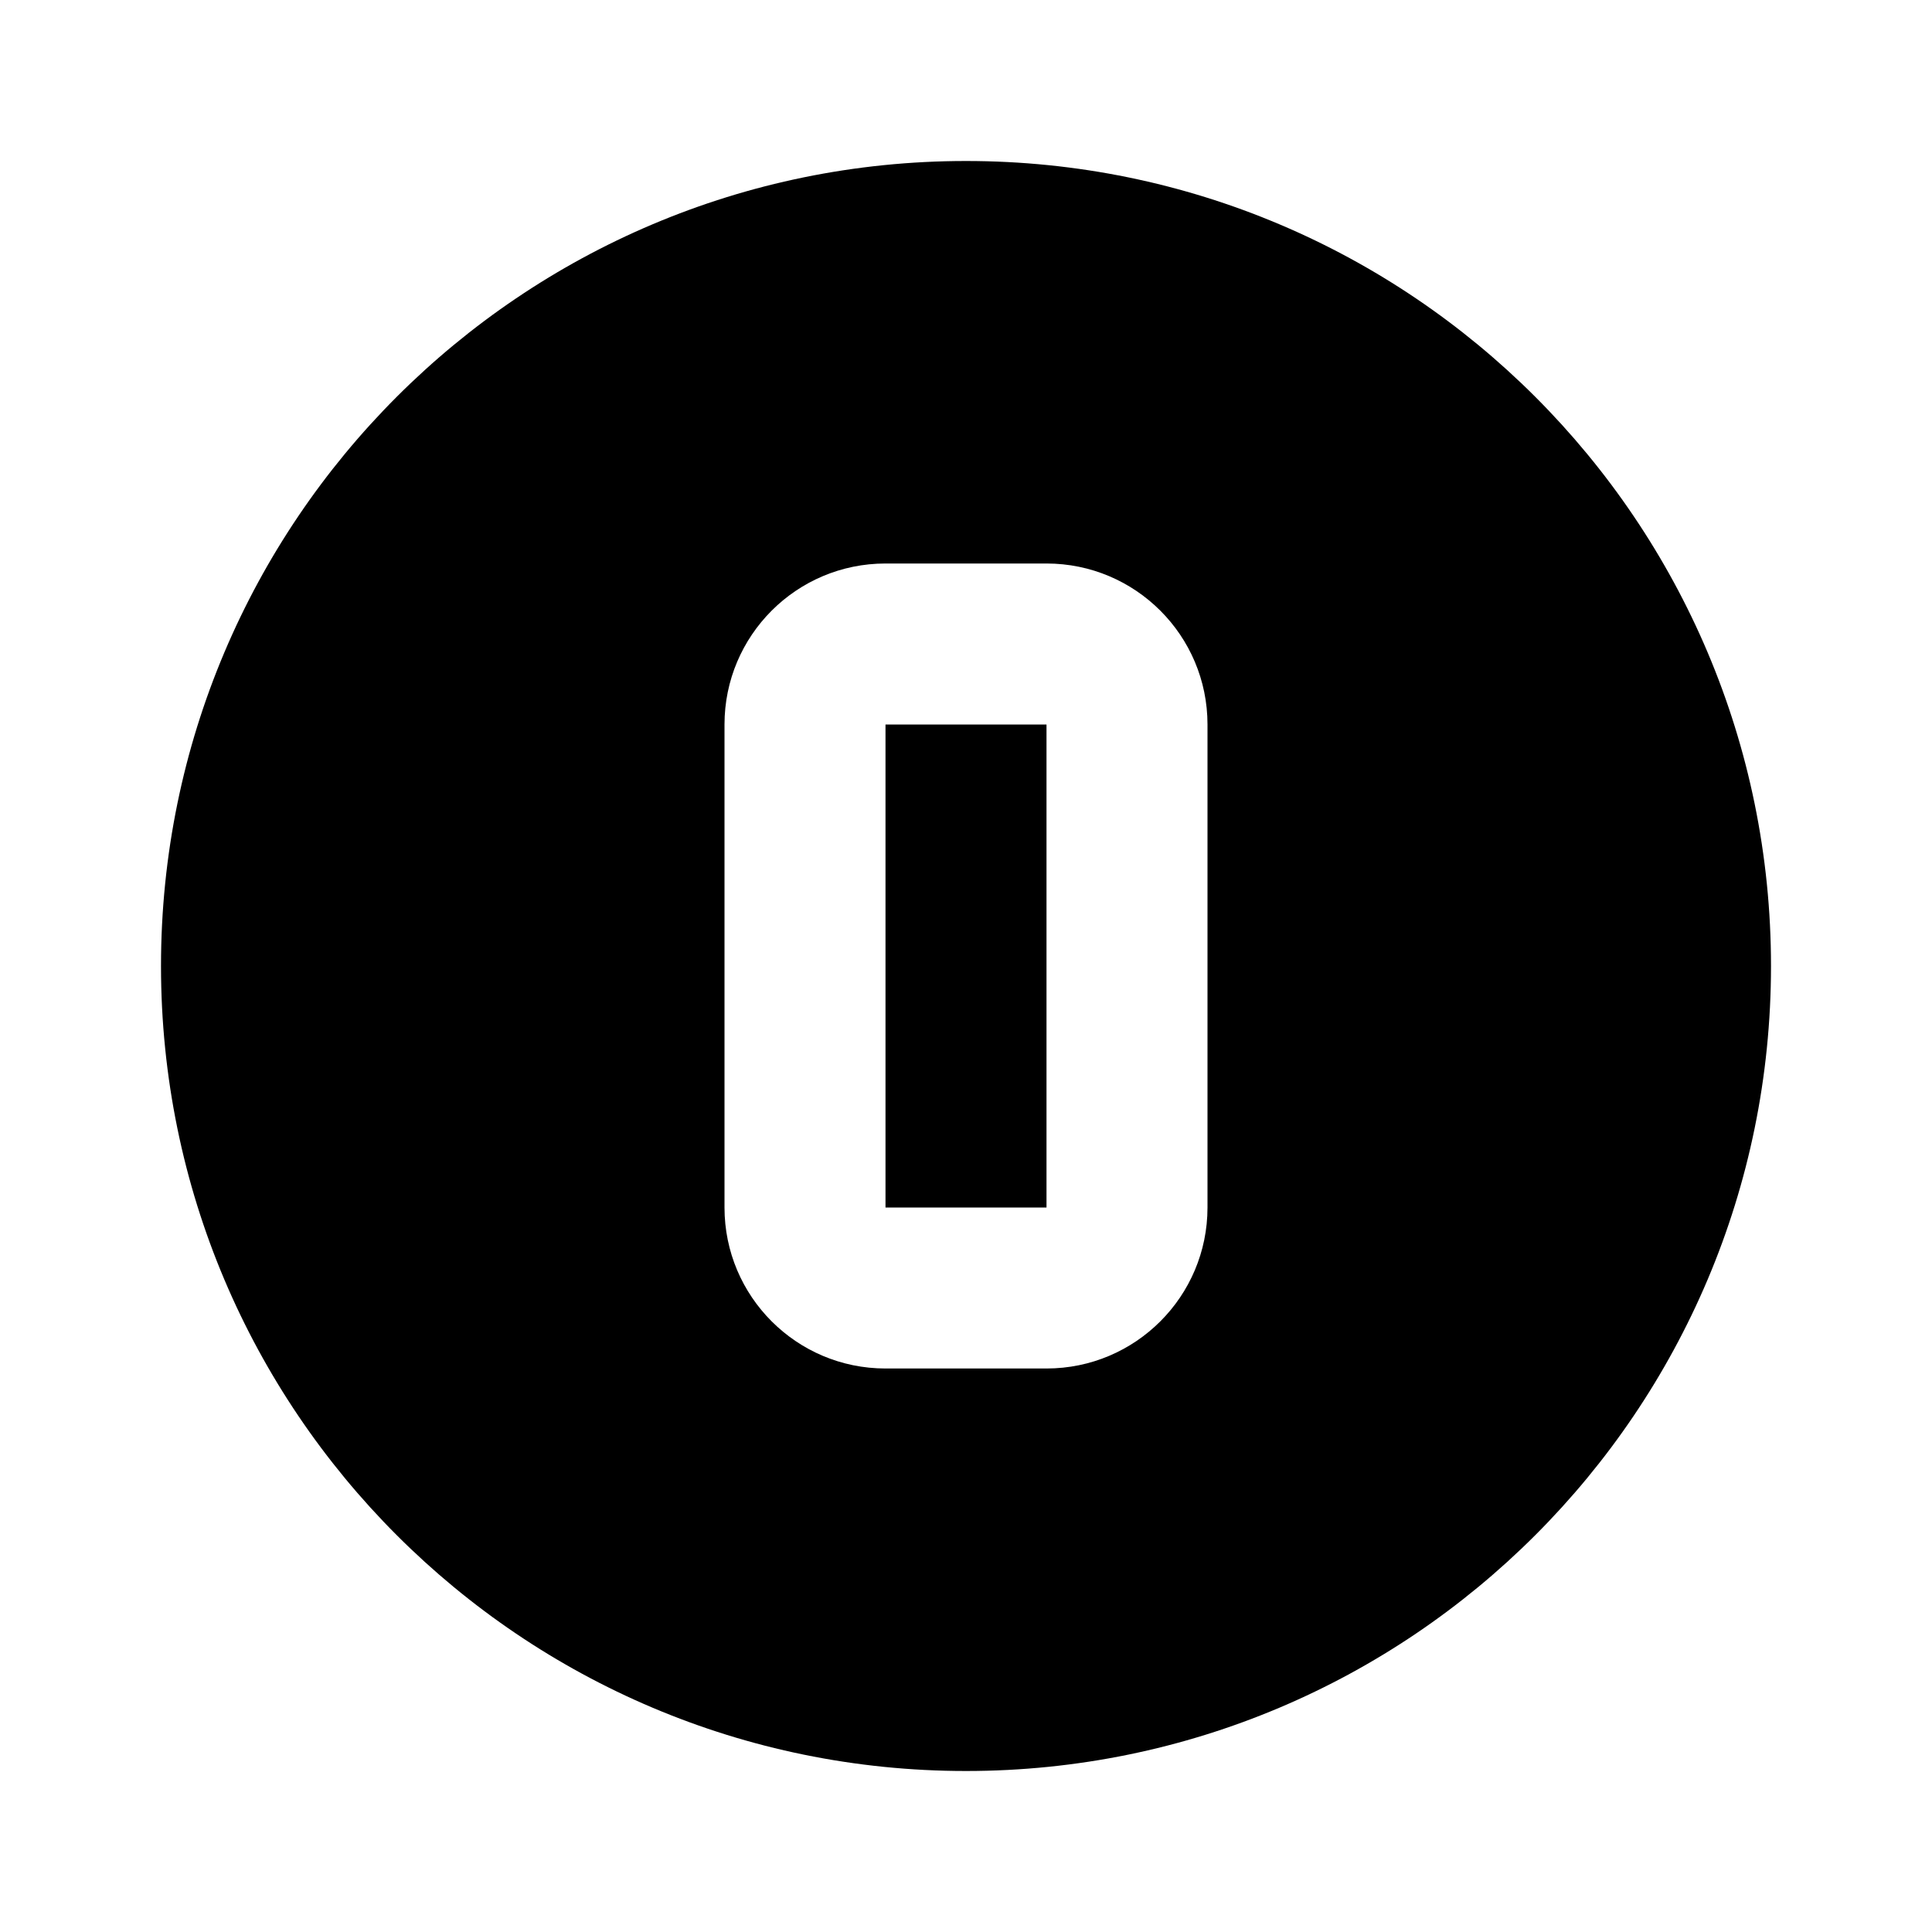
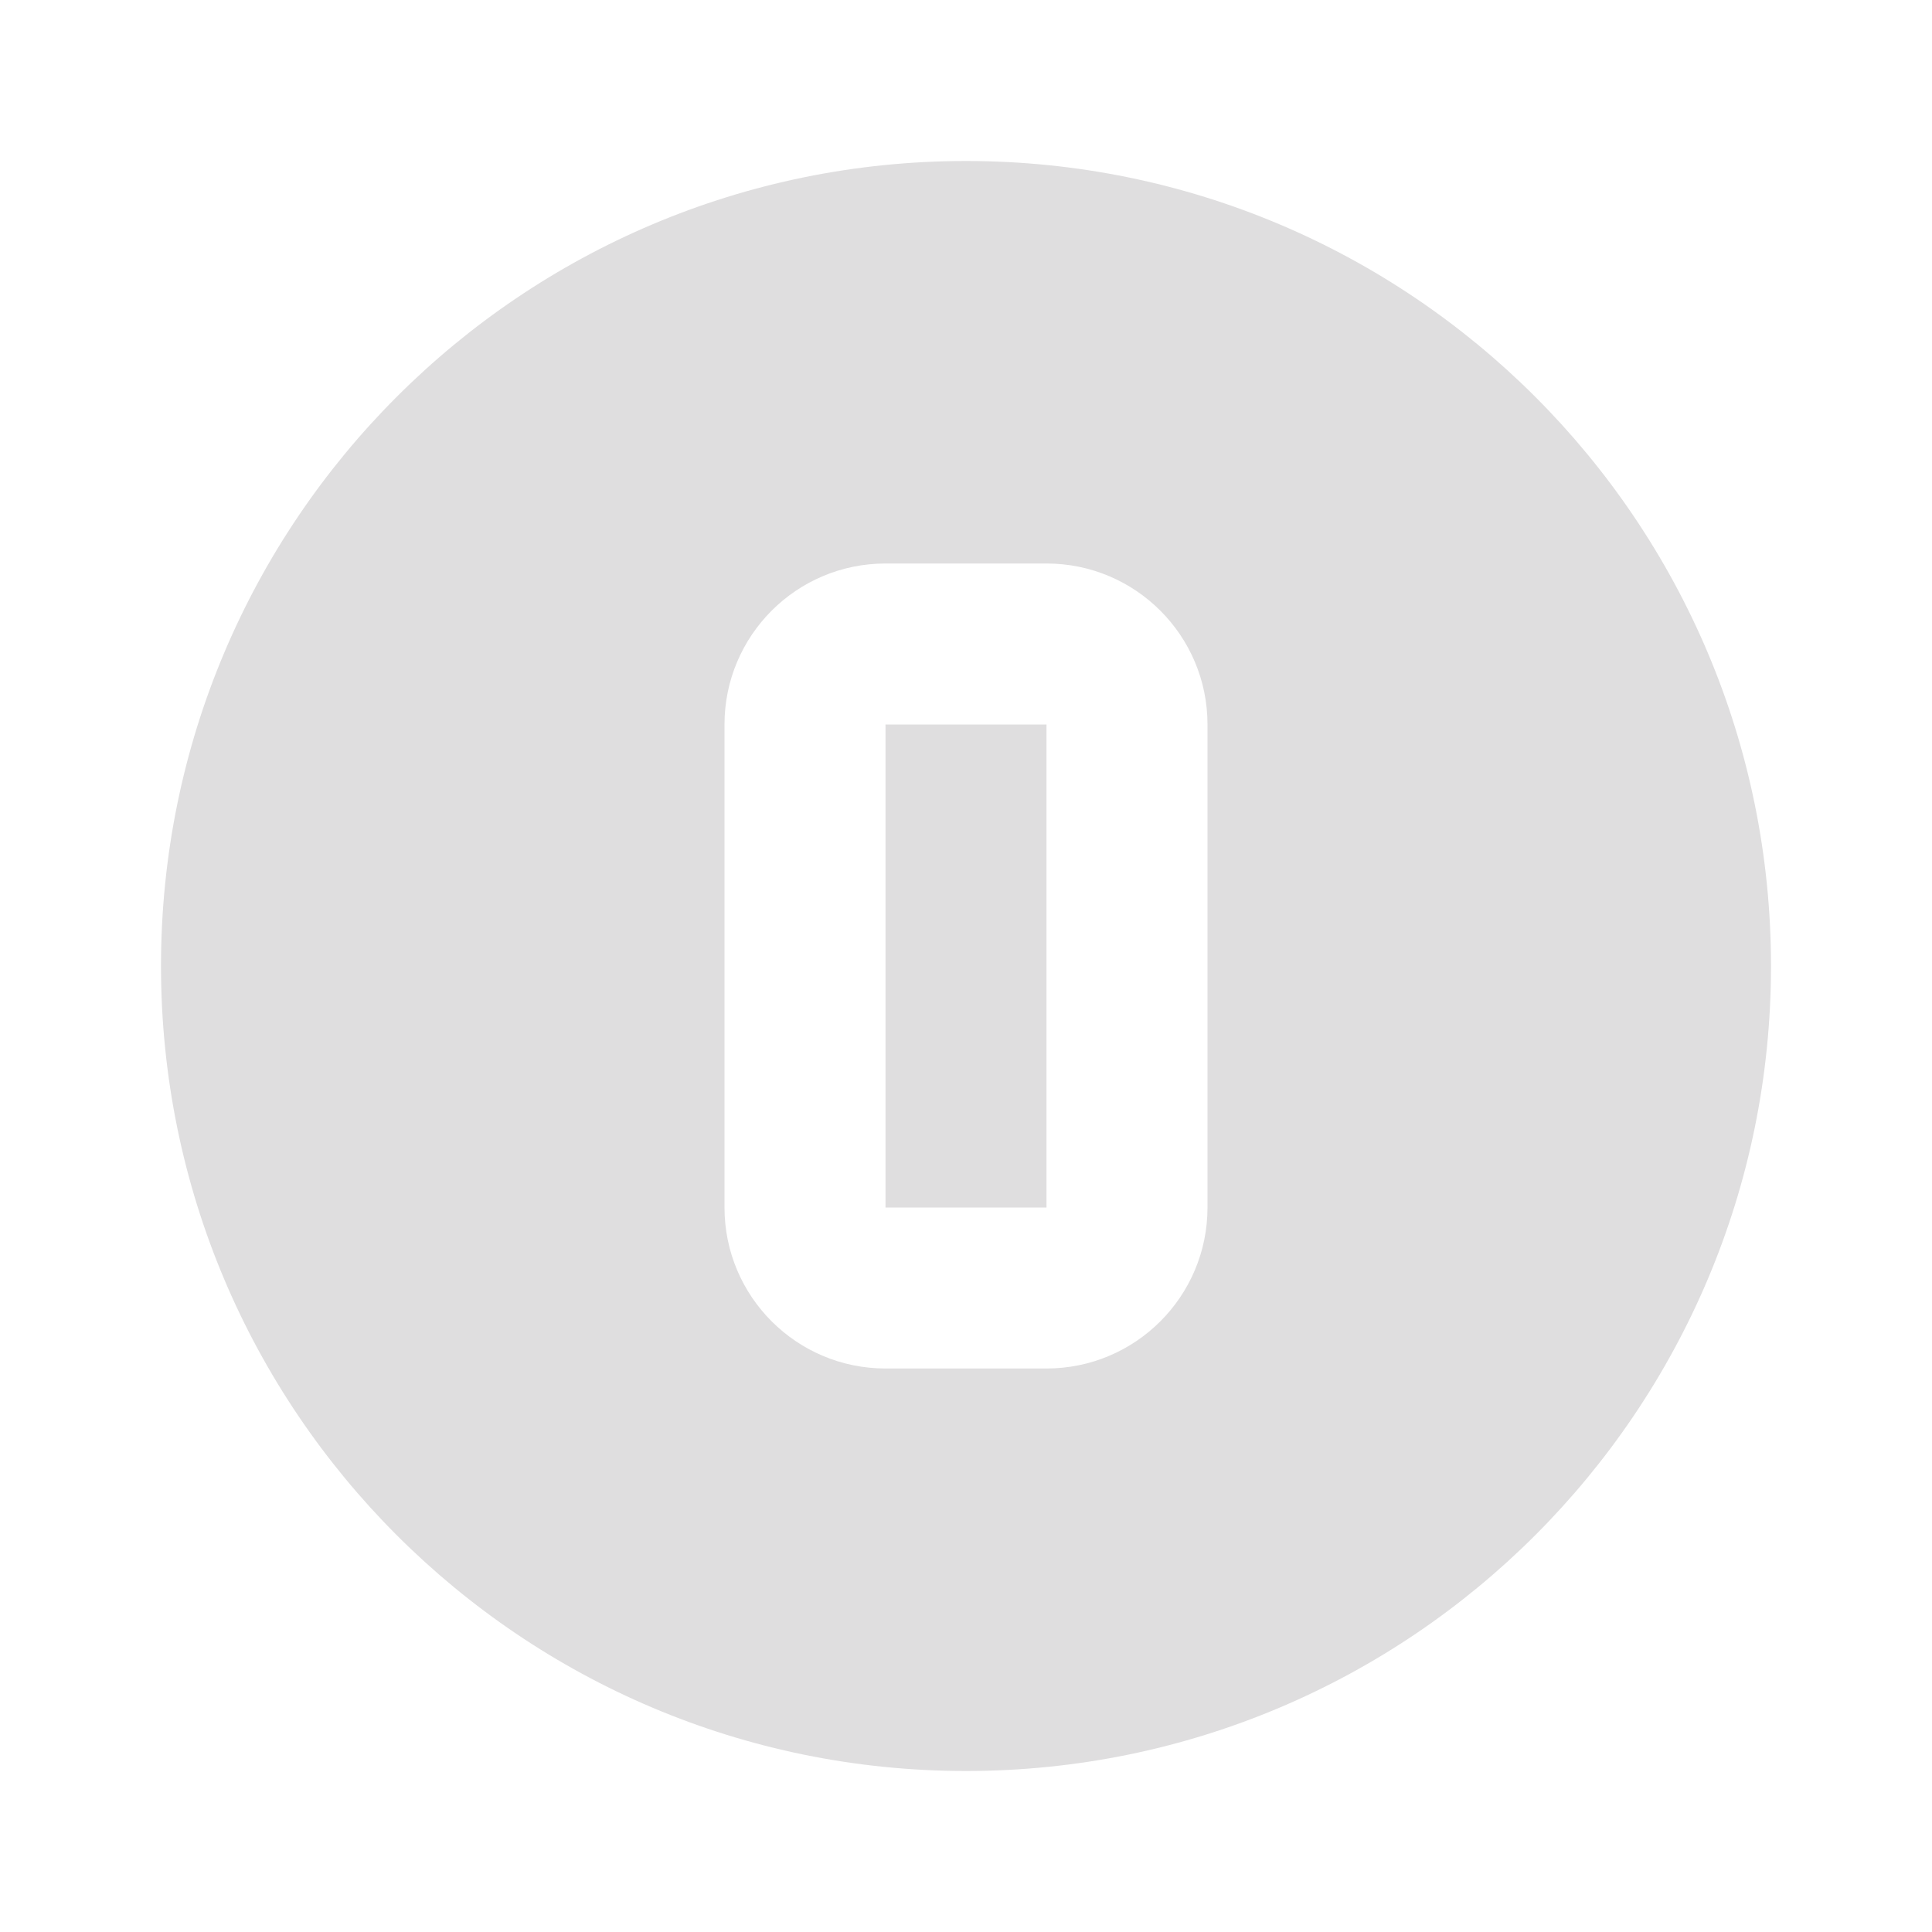
<svg xmlns="http://www.w3.org/2000/svg" width="1em" height="1em" viewBox="0 0 24 24">
  <path d="M0 0h24v24H0z" fill="none" />
-   <path fill="currentColor" d="M11 7a2 2 0 0 0-2 2v6a2 2 0 0 0 2 2h2a2 2 0 0 0 2-2V9a2 2 0 0 0-2-2zm0 2h2v6h-2zm1-7a10 10 0 0 1 10 10a10 10 0 0 1-10 10A10 10 0 0 1 2 12A10 10 0 0 1 12 2" />
+   <path fill="#DFDEDF" d="M11 7a2 2 0 0 0-2 2v6a2 2 0 0 0 2 2h2a2 2 0 0 0 2-2V9a2 2 0 0 0-2-2zm0 2h2v6h-2zm1-7a10 10 0 0 1 10 10a10 10 0 0 1-10 10A10 10 0 0 1 2 12A10 10 0 0 1 12 2" />
</svg>
